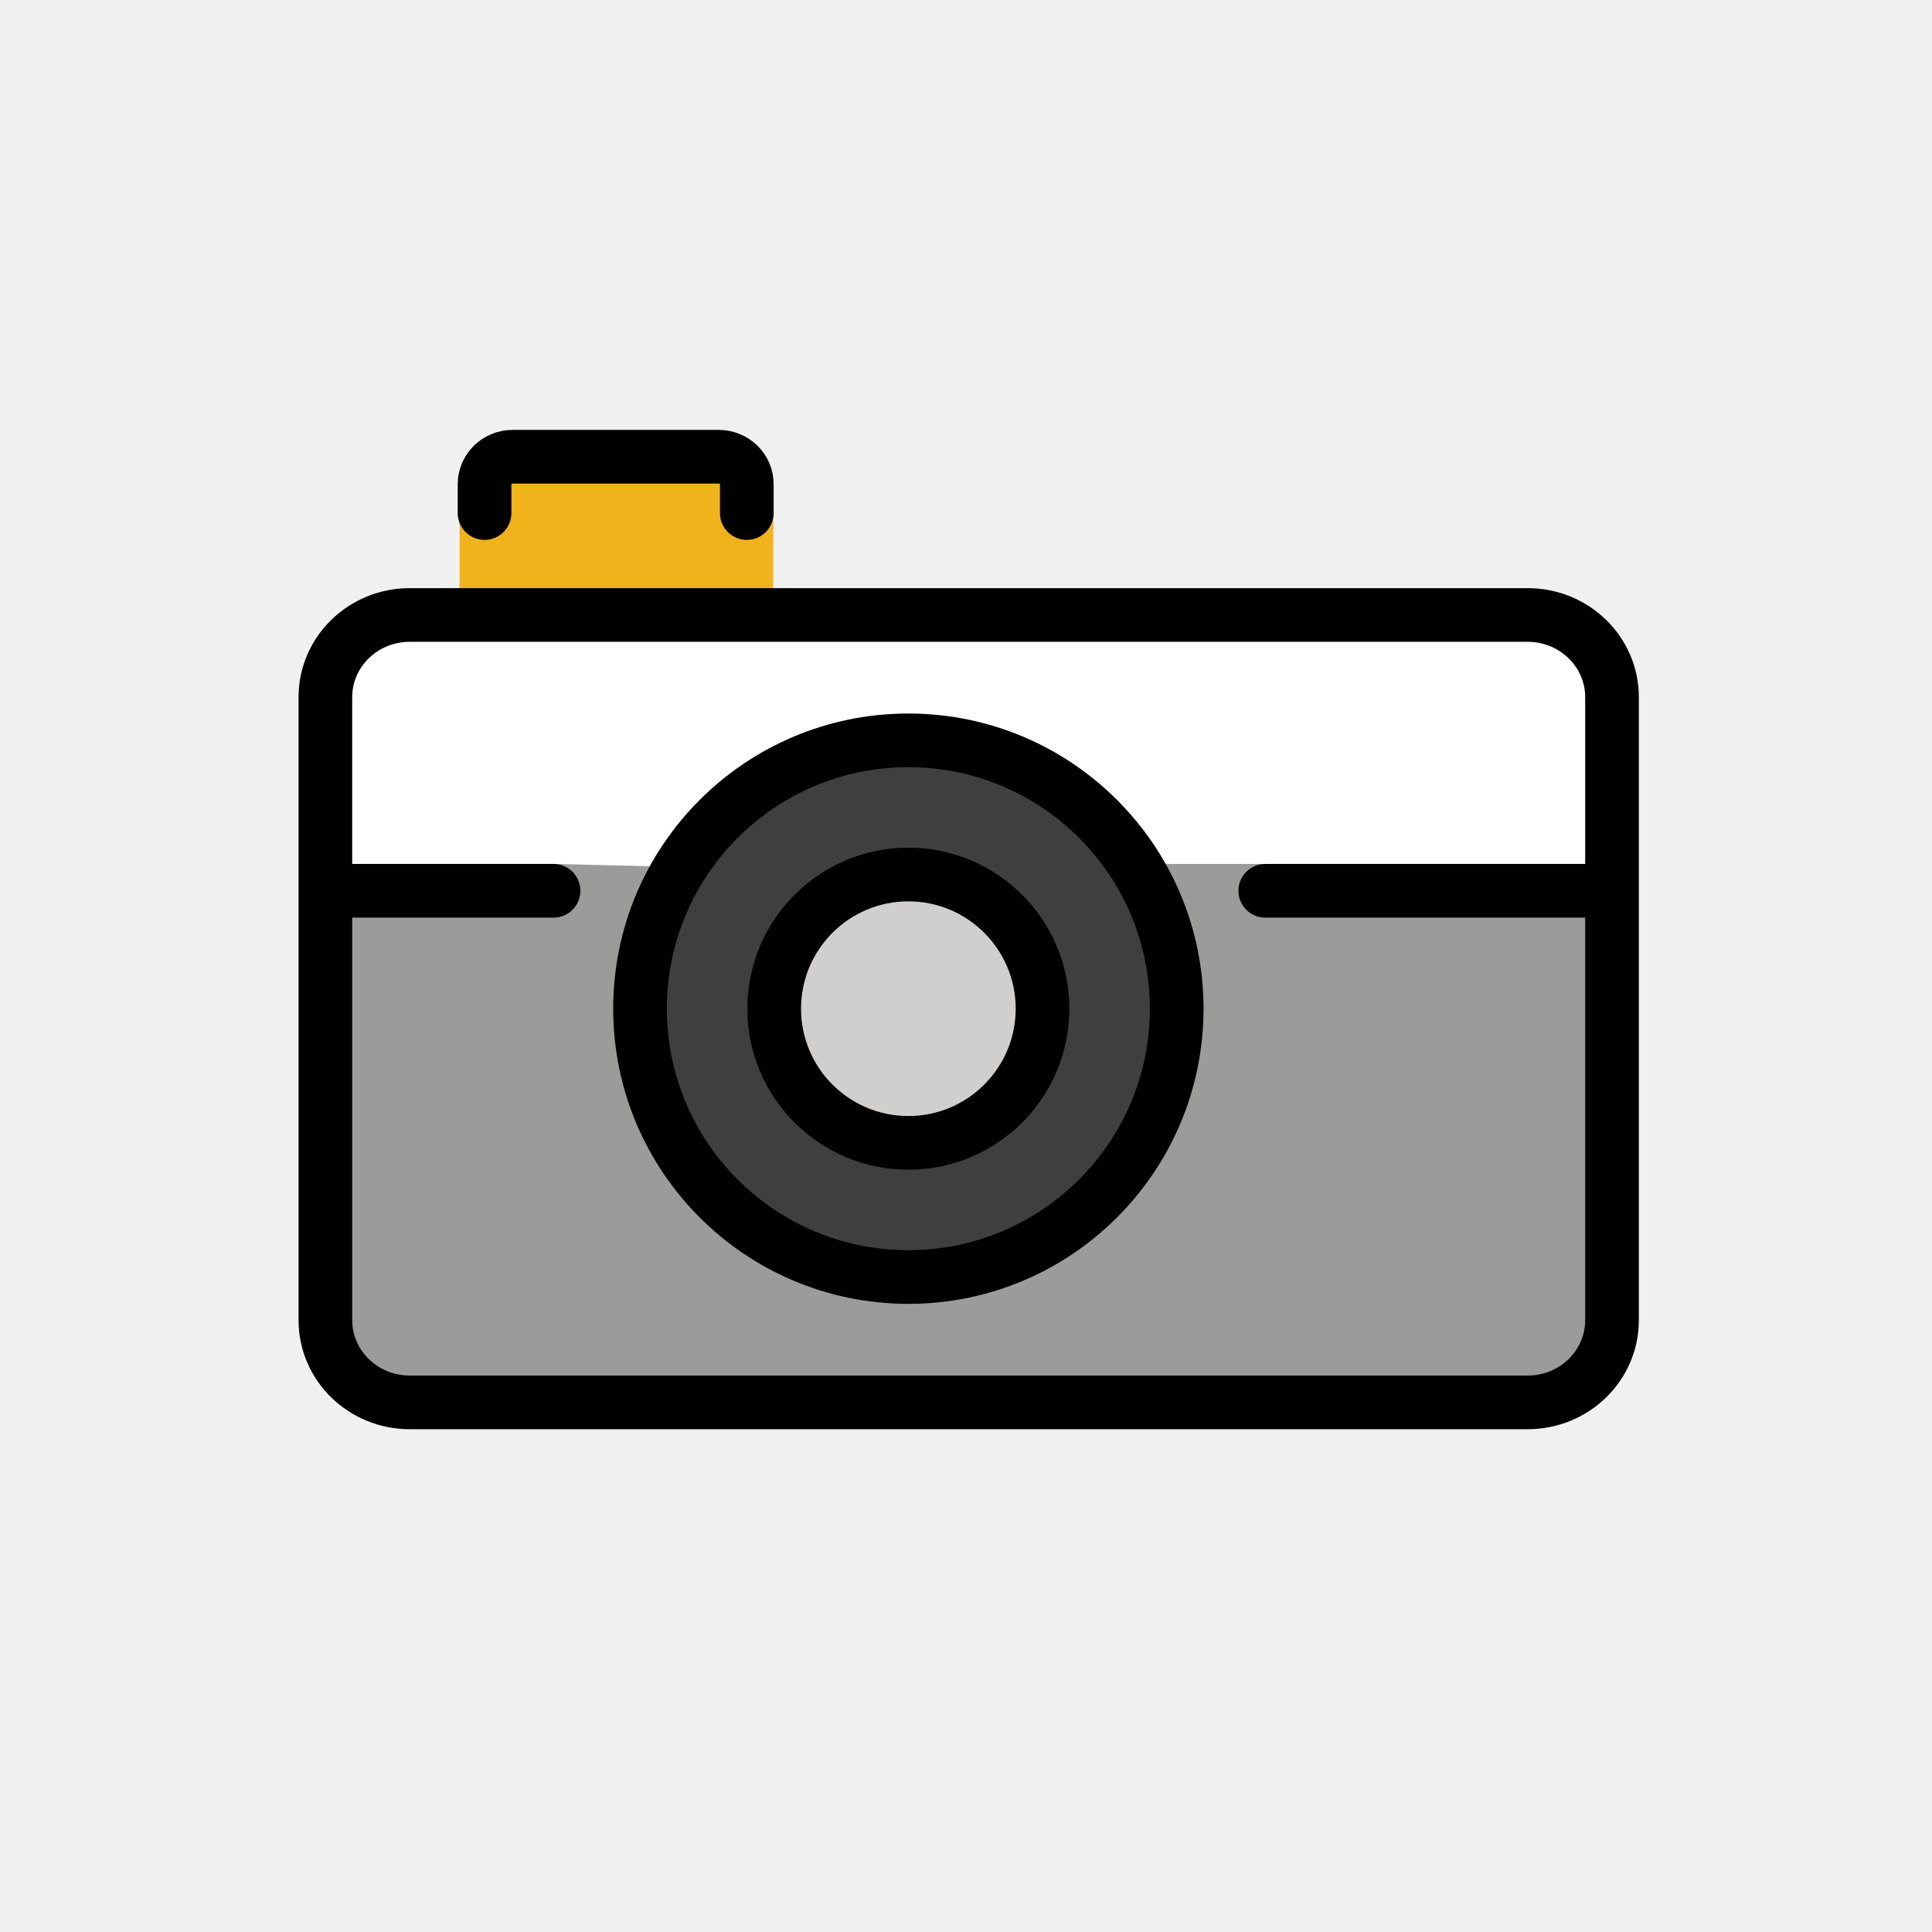
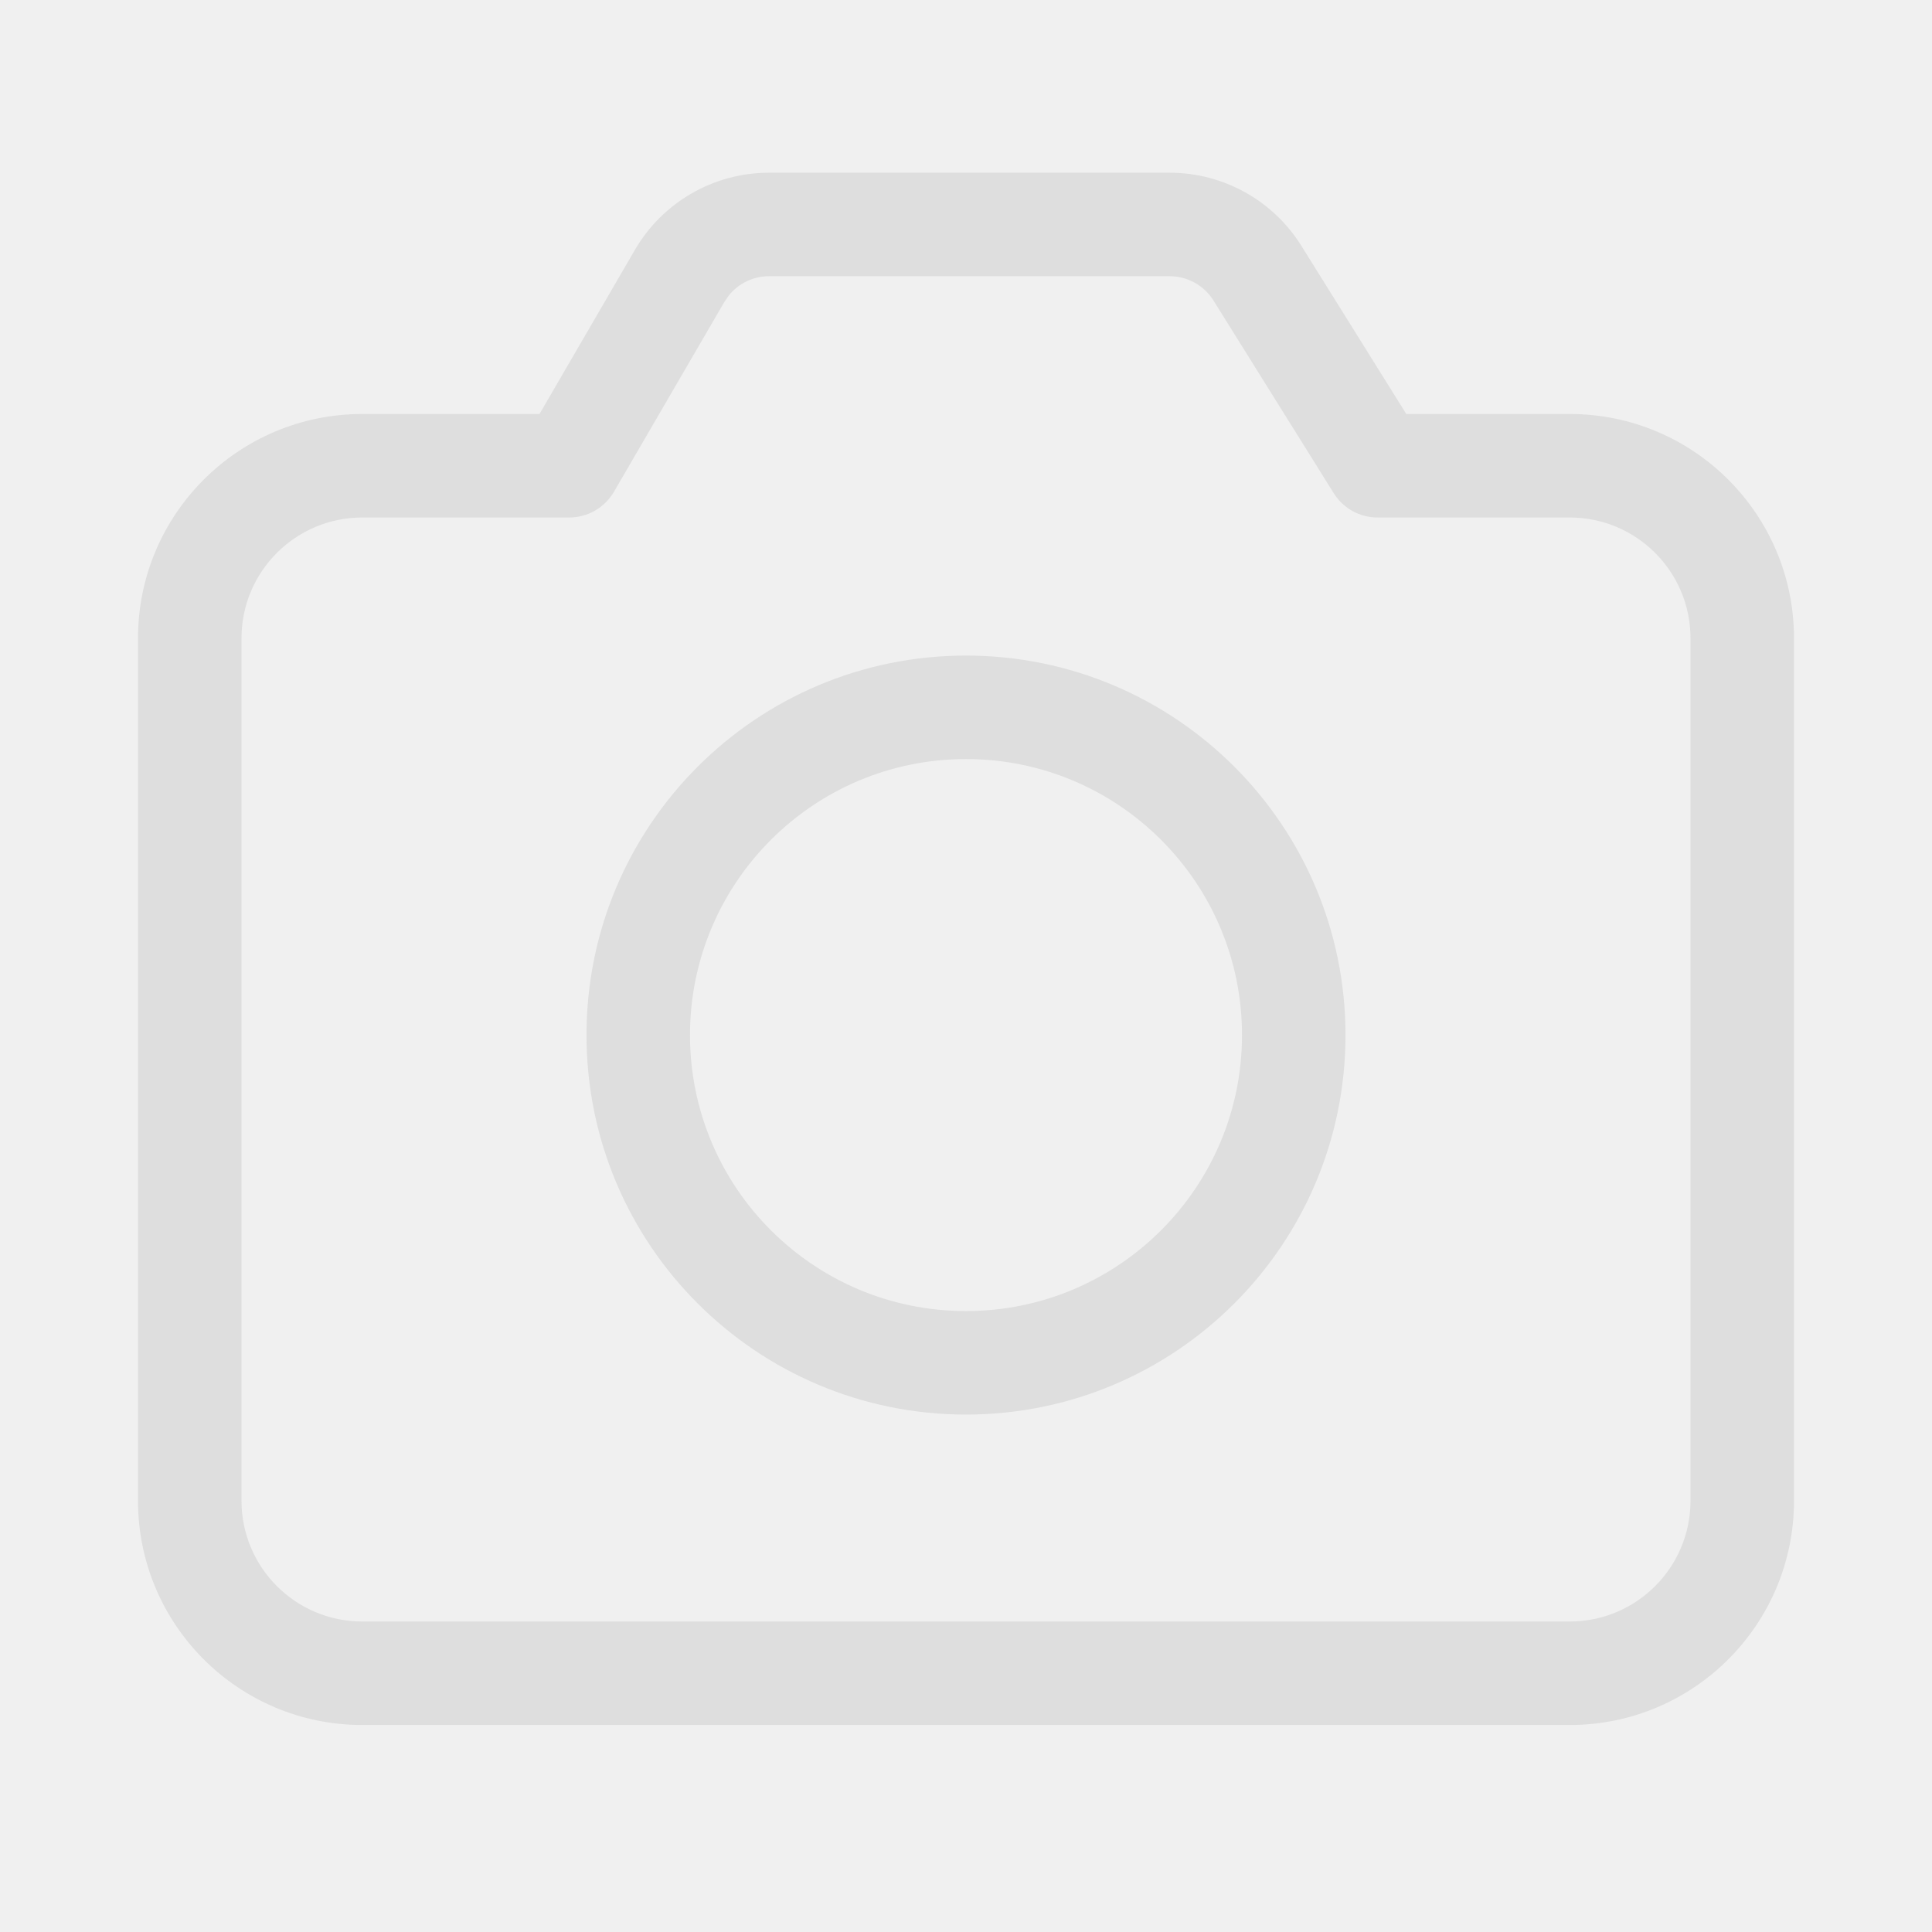
- <svg xmlns="http://www.w3.org/2000/svg" id="emoji" viewBox="0 0 72 72">
-   <g id="color">
-     <path fill="#3F3F3F" stroke="none" d="M33.852,28.007c-5.285,0-9.584,4.299-9.584,9.584s4.299,9.584,9.584,9.584 s9.584-4.299,9.584-9.584S39.138,28.007,33.852,28.007z M33.852,42.591c-2.757,0-5-2.243-5-5c0-2.757,2.243-5,5-5 s5,2.243,5,5C38.852,40.348,36.61,42.591,33.852,42.591z" />
-     <circle cx="33.852" cy="37.591" r="5" fill="#D0CFCE" stroke="none" />
-     <path fill="#FFFFFF" stroke="none" d="M57.931,22.918H15.27c-1.182,0-3.144,1.925-3.144,3.062l0.457,7.218h8.046l4.149,0.189 c-0.012,0.021,3.277-5.796,9.074-5.796c4.15,0,8.743,5.011,8.739,5l3.392,0.299l14.304,0.23L60.074,25.98 C60.074,24.842,59.112,22.918,57.931,22.918z" />
-     <path fill="#F1B31C" stroke="none" d="M28.818,19.183c-0.017,0.261-1.35-2.163-1.35-2.163h-9.035c0,0-1.282,2.504-1.306,2.439 v3.329l11.691-0.118V19.183z" />
-     <path fill="#9B9B9A" stroke="none" d="M56.973,52.518c0.133-0.003,3.102-1.79,3.102-1.925l0.213-17.473l-10.778-0.226l-2.383-0.697 h-3.691c0.005,0.011,0.01,0.024,0.014,0.035c0,0,0,0,0,0 c0.219,0.391-0.665,0.796-0.494,1.215c0.011,0.028,0.296,7.996,0.155,8.143c-0.426,0.445-2.264,3.211-3.059,3.845 c-2.387,1.902-4.586,2.03-4.673,2.038c-0.345,0.033-1.998,0.113-2.113,0.099 c-0.11-0.014-2.34-0.383-4.203-1.394c-1.78-0.966-3.198-2.575-3.21-2.588c-0.552-0.634-0.988-1.976-1-2 c-0.119-0.229-1.029-2.126-0.84-4.782c0.082-1.152,1.348-4.5,1.348-4.5l-4.731-0.112 c0.18,0-8.909,0.393-8.909,0.393l0.103,16.61c0,0,0.501,1.407,1.224,2.165c0.847,0.889,1.937,1.151,1.944,1.151 C14.991,52.518,56.958,52.518,56.973,52.518z" />
-   </g>
-   <g id="hair" />
-   <g id="skin" />
-   <g id="skin-shadow" />
-   <g id="line">
-     <path fill="none" stroke="#000000" stroke-linecap="round" stroke-linejoin="round" stroke-miterlimit="10" stroke-width="2" d="M15.27,22.918c-1.736,0-3.144,1.371-3.144,3.062v23.221c0,1.691,1.408,3.062,3.144,3.062h41.661 c1.736,0,3.144-1.371,3.144-3.062V25.98c0-1.691-1.408-3.062-3.144-3.062H15.27z" />
-     <line x1="47.152" x2="59.618" y1="33.197" y2="33.197" fill="none" stroke="#000000" stroke-linecap="round" stroke-linejoin="round" stroke-miterlimit="10" stroke-width="2" />
-     <line x1="12.582" x2="20.629" y1="33.197" y2="33.197" fill="none" stroke="#000000" stroke-linecap="round" stroke-linejoin="round" stroke-miterlimit="10" stroke-width="2" />
-     <circle cx="33.852" cy="37.591" r="10" fill="none" stroke="#000000" stroke-linecap="round" stroke-linejoin="round" stroke-miterlimit="10" stroke-width="2" />
-     <circle cx="33.852" cy="37.591" r="5" fill="none" stroke="#000000" stroke-linecap="round" stroke-linejoin="round" stroke-miterlimit="10" stroke-width="2" />
-     <path fill="none" stroke="#000000" stroke-linecap="round" stroke-linejoin="round" stroke-miterlimit="10" stroke-width="2" d="M27.831,19.12v-1.078c0-0.564-0.469-1.021-1.048-1.021h-7.677c-0.579,0-1.048,0.457-1.048,1.021v1.078" />
+ <svg xmlns="http://www.w3.org/2000/svg" width="28px" height="28px" viewBox="0 0 28 28" version="1.1" fill="#ffffff" stroke="#ffffff">
+   <g id="SVGRepo_bgCarrier" stroke-width="0" />
+   <g id="SVGRepo_tracerCarrier" stroke-linecap="round" stroke-linejoin="round" />
+   <g id="SVGRepo_iconCarrier">
+     <g id="🔍-Product-Icons" stroke="none" stroke-width="1" fill="none" fill-rule="evenodd">
+       <g id="ic_fluent_camera_28_regular" fill="#dedede" fill-rule="nonzero">
+         <path d="M16.951,2.503 C17.727,2.503 18.449,2.903 18.86,3.562 L20.381,6 L22.75,6 C24.545,6 26,7.455 26,9.25 L26,21.75 C26,23.545 24.545,25 22.75,25 L5.25,25 C3.455,25 2,23.545 2,21.75 L2,9.25 C2,7.455 3.455,6 5.25,6 L7.819,6 L9.201,3.622 C9.604,2.929 10.345,2.503 11.146,2.503 L16.951,2.503 Z M16.951,4.003 L11.146,4.003 C10.917,4.003 10.703,4.107 10.562,4.283 L10.498,4.376 L8.898,7.127 C8.764,7.358 8.517,7.5 8.25,7.5 L5.25,7.5 C4.284,7.5 3.5,8.284 3.5,9.25 L3.5,21.75 C3.5,22.716 4.284,23.5 5.25,23.5 L22.75,23.5 C23.716,23.5 24.5,22.716 24.5,21.75 L24.5,9.25 C24.5,8.284 23.716,7.5 22.75,7.5 L19.965,7.5 C19.706,7.5 19.466,7.367 19.329,7.147 L17.587,4.356 C17.45,4.136 17.21,4.003 16.951,4.003 Z M14,9.501 C17.038,9.501 19.5,11.963 19.5,15.001 C19.5,18.039 17.038,20.501 14,20.501 C10.962,20.501 8.5,18.039 8.5,15.001 C8.5,11.963 10.962,9.501 14,9.501 Z M14,11.001 C11.791,11.001 10,12.792 10,15.001 C10,17.21 11.791,19.001 14,19.001 C16.209,19.001 18,17.21 18,15.001 C18,12.792 16.209,11.001 14,11.001 Z" id="🎨-Color"> </path>
+       </g>
+     </g>
  </g>
</svg>
